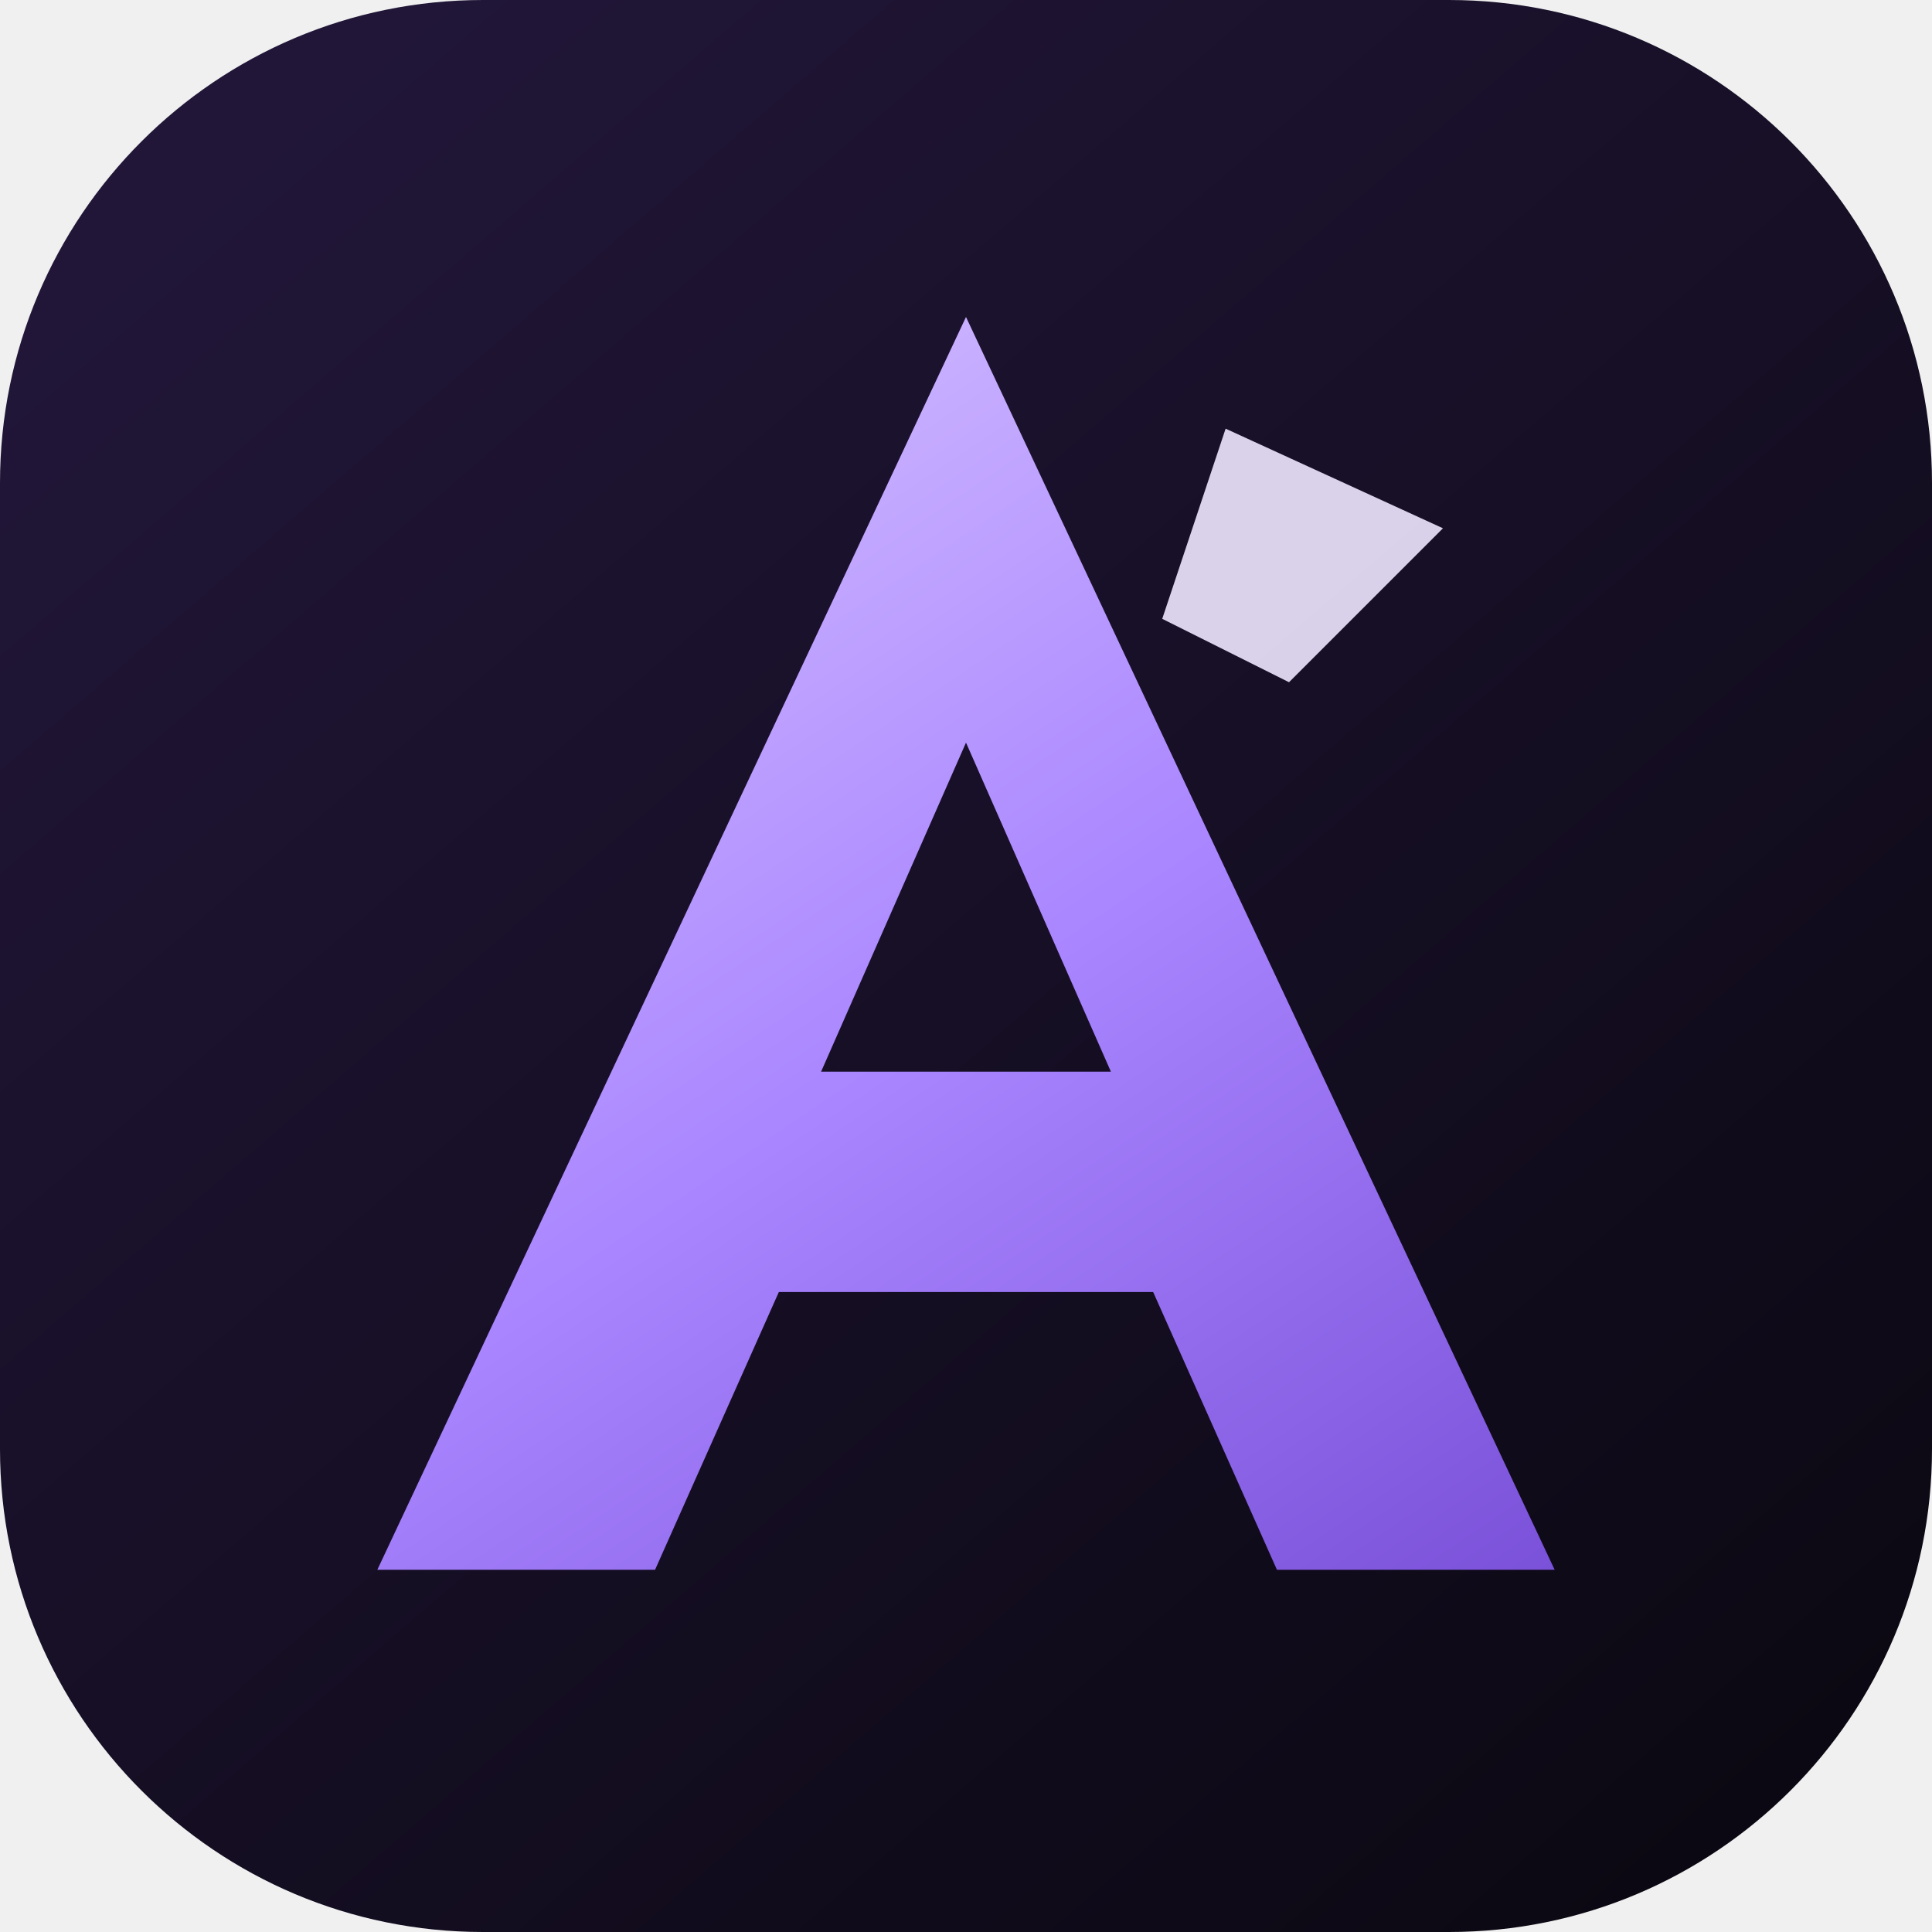
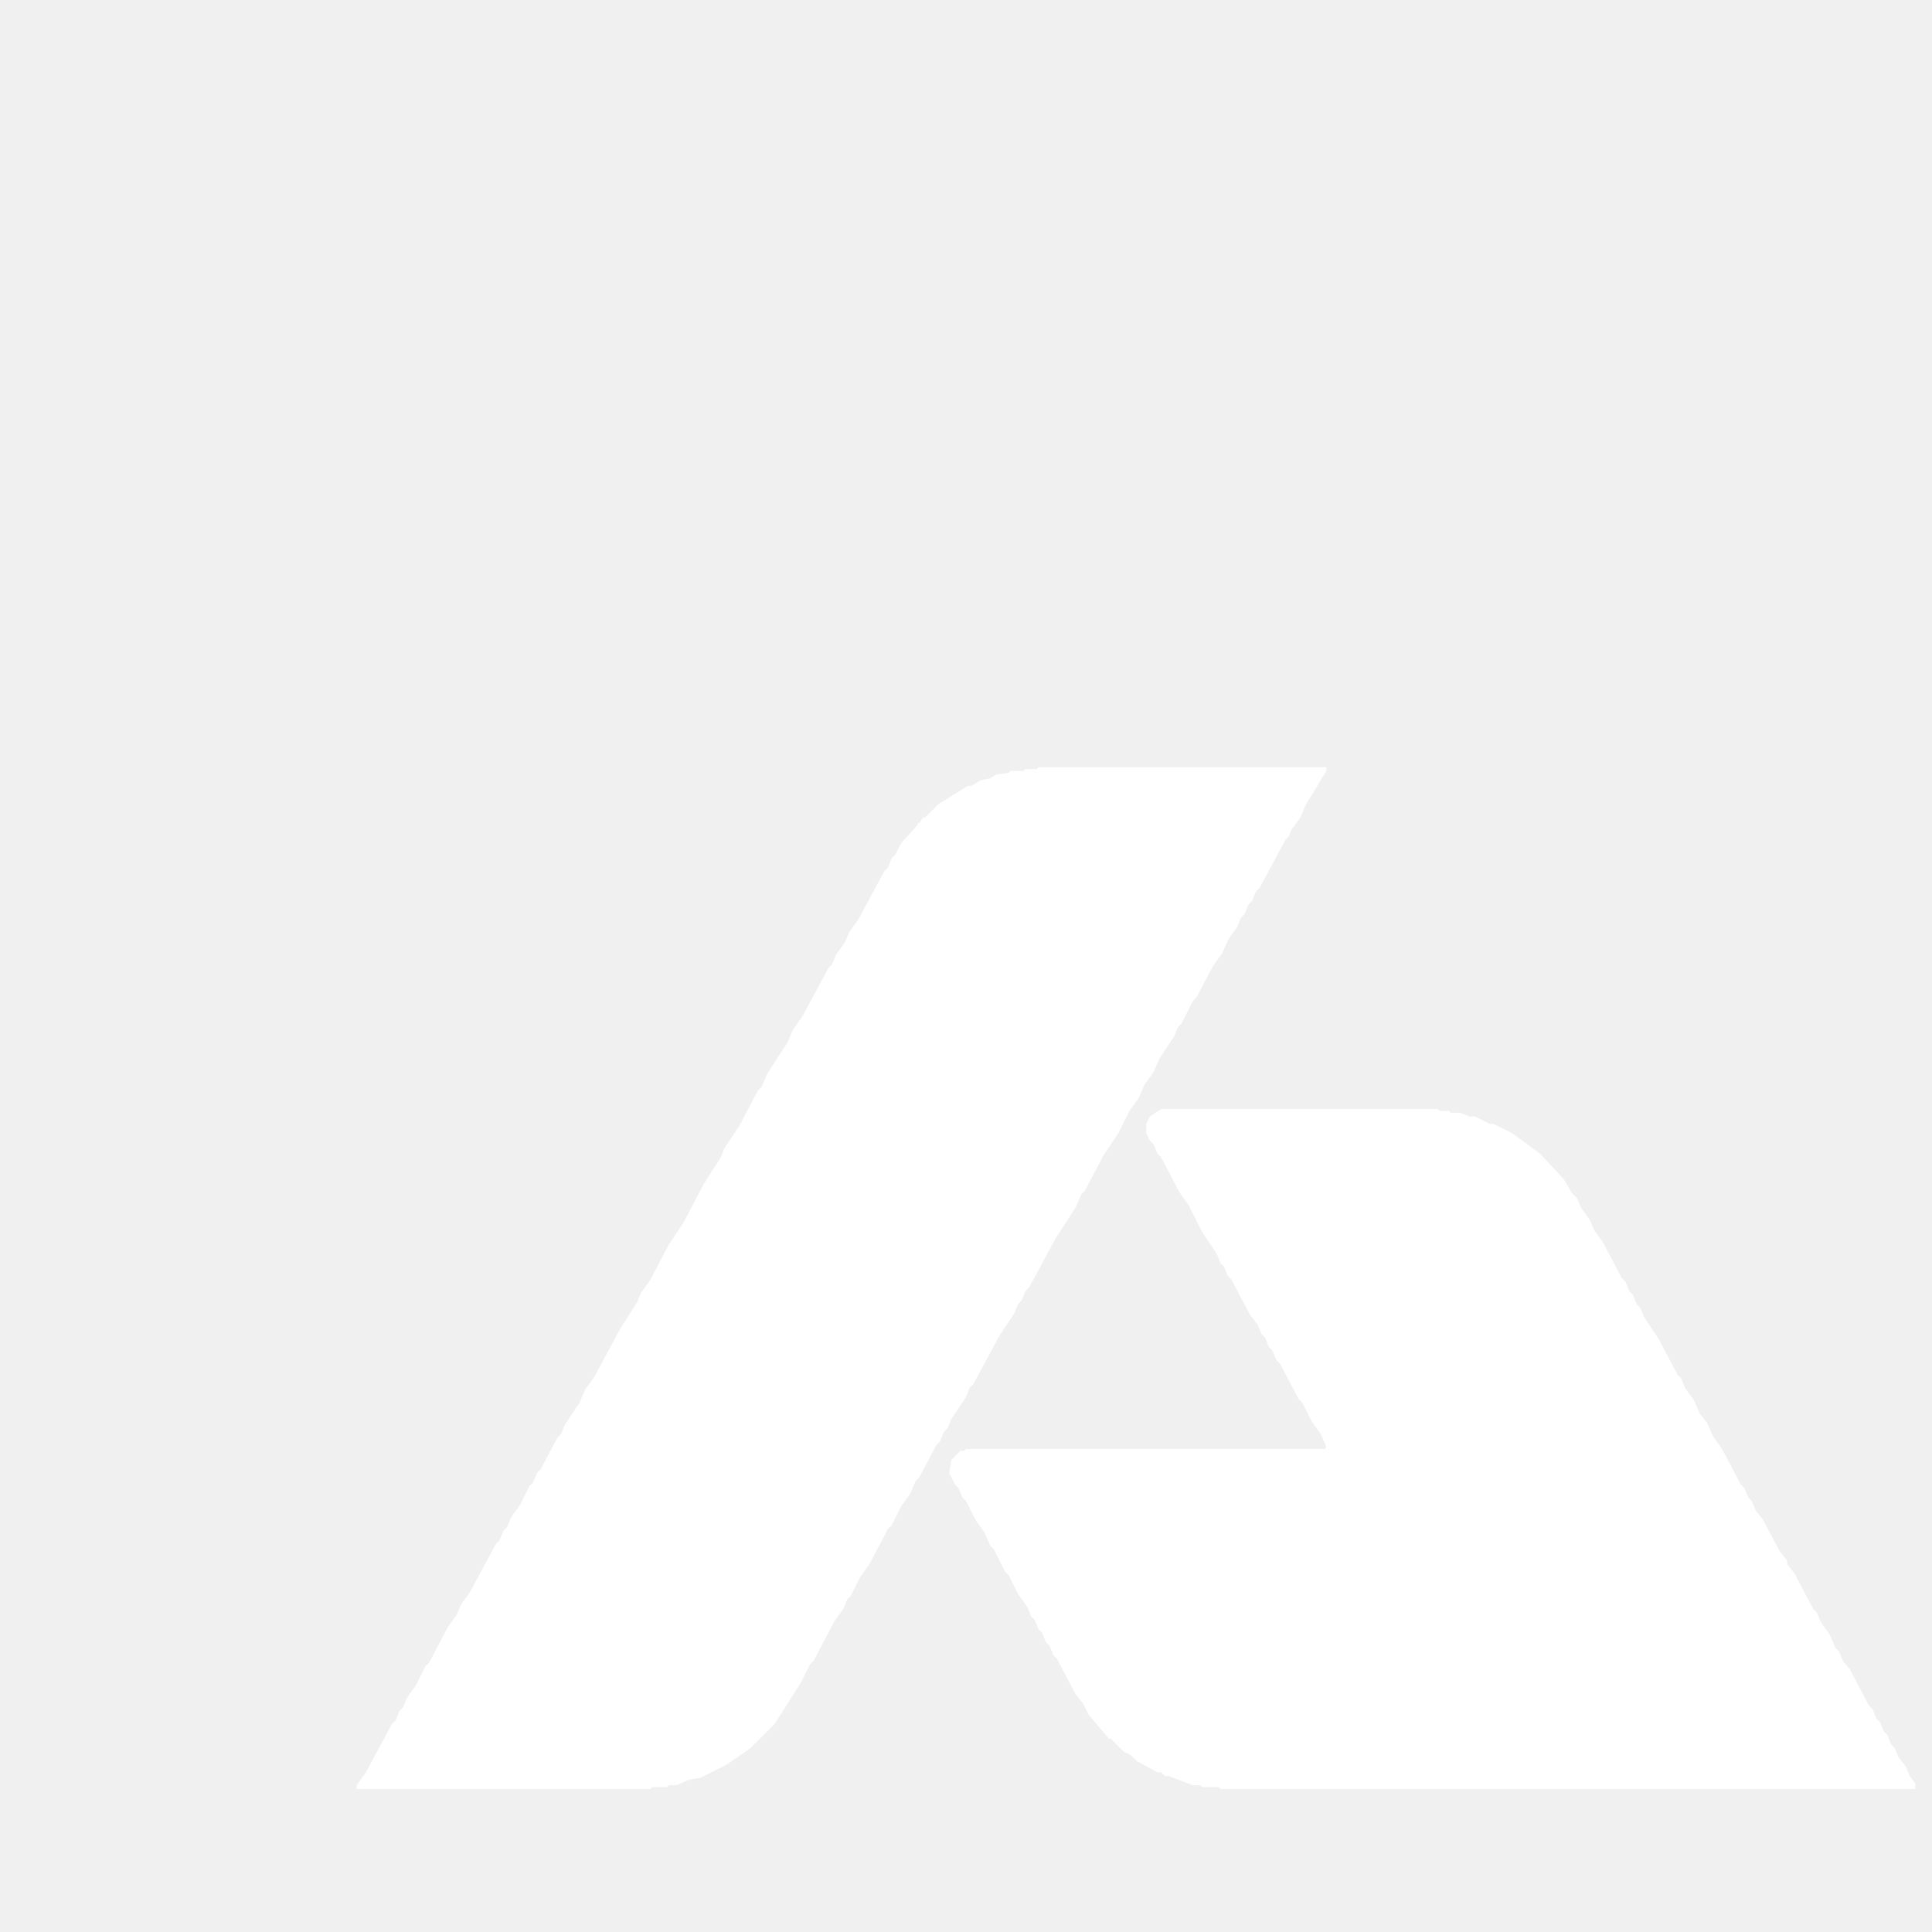
- <svg xmlns="http://www.w3.org/2000/svg" viewBox="0 0 64 64">
-   <defs>
-     <linearGradient id="bg" x1="8" y1="4" x2="58" y2="62" gradientUnits="userSpaceOnUse">
-       <stop stop-color="#211638" />
-       <stop offset="1" stop-color="#0b0812" />
-     </linearGradient>
-     <linearGradient id="a" x1="17" y1="9" x2="48" y2="55" gradientUnits="userSpaceOnUse">
-       <stop stop-color="#d8c5ff" />
-       <stop offset=".52" stop-color="#a985ff" />
-       <stop offset="1" stop-color="#7950d8" />
-     </linearGradient>
-   </defs>
-   <rect width="64" height="64" rx="16" fill="url(#bg)" />
-   <path d="M32 10.5 12.5 52h9.2l4.1-9.2h12.4l4.1 9.2h9.2L32 10.5Zm0 14.1 4.8 10.9h-9.6L32 24.6Z" fill="url(#a)" />
-   <path d="m40.6 14.2 7.2 3.3-5.1 5.1-4.2-2.1 2.1-6.3Z" fill="#eee7ff" opacity=".9" />
+ <svg xmlns="http://www.w3.org/2000/svg" viewBox="0 0 1040 1040" role="img" aria-label="Amstreem">
+   <path fill="#fff" fill-rule="evenodd" d="M619 601L617 605 617 610 619 614 621 616 623 621 625 623 635 642 640 649 647 663 655 675 657 680 659 682 661 687 663 689 673 708 677 713 679 718 681 720 683 725 685 727 687 732 689 734 699 753 701 755 706 765 711 772 714 779 713 780 520 780 519 781 517 781 512 786 511 793 514 799 516 801 518 806 520 808 525 818 530 825 533 832 535 834 541 846 543 848 548 858 553 865 555 870 557 872 559 877 561 879 563 884 565 886 567 891 569 893 579 912 583 917 586 923 597 936 598 936 605 943 609 945 612 948 623 954 625 954 627 956 629 956 642 961 646 961 647 962 656 962 657 963 1031 963 1031 960 1028 956 1026 951 1022 946 1020 941 1018 939 1016 934 1014 932 1012 927 1010 925 1008 920 1006 918 996 899 992 894 990 889 988 887 985 880 980 873 978 868 976 866 966 847 962 842 962 840 958 835 949 818 945 813 943 808 941 806 939 801 937 799 927 780 922 773 919 766 915 761 912 754 907 747 905 742 903 740 893 721 885 709 883 704 881 702 879 697 877 695 875 690 873 688 863 669 858 662 856 657 851 650 849 645 846 642 842 635 829 621 814 610 804 605 802 605 794 601 791 601 786 599 781 599 780 598 775 598 774 597 625 597Z M714 413H559L558 414H552L551 415H544L543 416 536 417 533 419 528 420 523 423H521L505 433 498 440H497L495 443H494V444L485 454 482 460 480 462 478 467 476 469 462 495 457 502 455 507 450 514 448 519 446 521 432 547 427 554 424 561 413 578 410 585 408 587 398 606 390 618 388 623 379 637 368 658 360 670 350 689 345 696 343 701 334 715 320 741 315 748 312 755 304 767 302 772 300 774 291 791 289 793 287 798 285 800 280 810 275 817 273 822 271 824 269 829 267 831 253 857 248 864 246 869 241 876 231 895 229 897 224 907 219 914 217 919 215 921 213 926 211 928 197 954 192 961 192 963H350L351 962H359L360 961H364L371 958 377 957 391 950 404 941 417 928 431 906 436 896 438 894 449 873 454 866 456 861 458 859 463 849 468 842 478 823 480 821 485 811 490 804 493 797 495 795 504 778 506 776 508 771 510 769 512 764 520 752 522 747 524 745 538 719 546 707 548 702 550 700 552 695 554 693 568 667 579 650 582 643 584 641 594 622 602 610 608 598 613 591 616 584 621 577 624 570 632 558 634 553 636 551 642 539 644 537 653 520 658 513 661 506 666 499 668 494 670 492 672 487 674 485 676 480 678 478 692 452 694 450 695 447 700 440 703 433 714 415Z" />
</svg>
